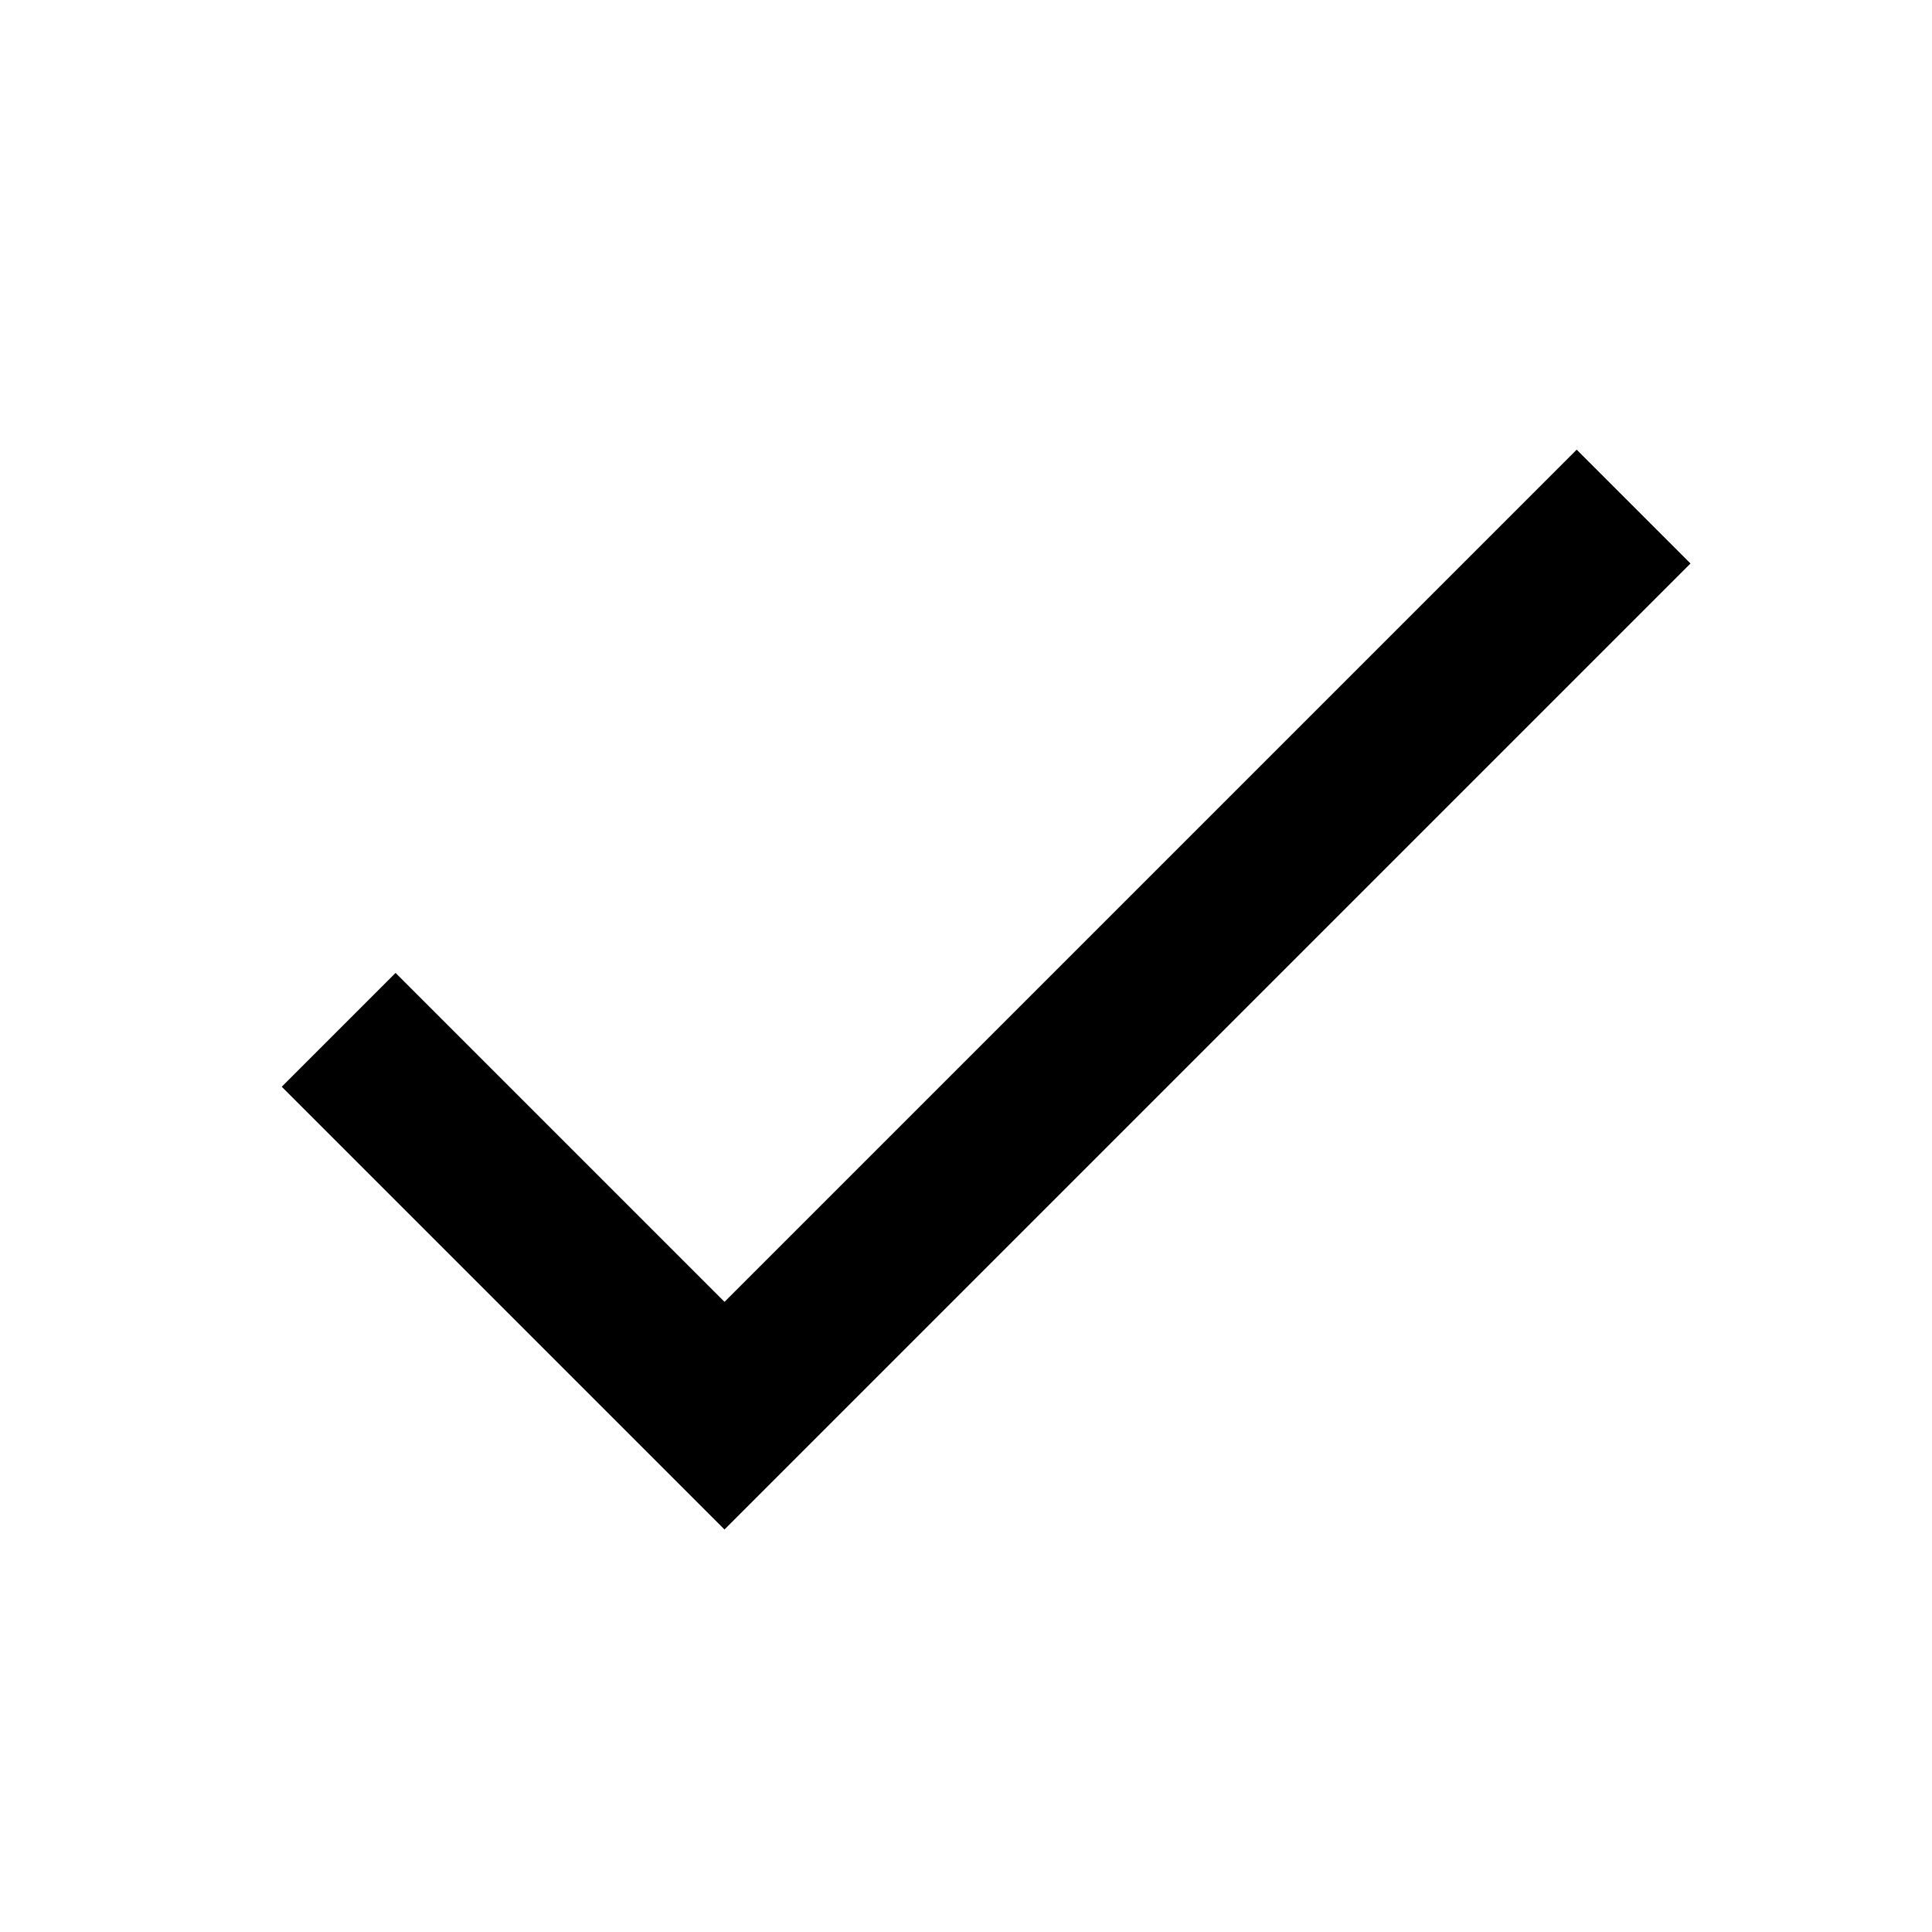
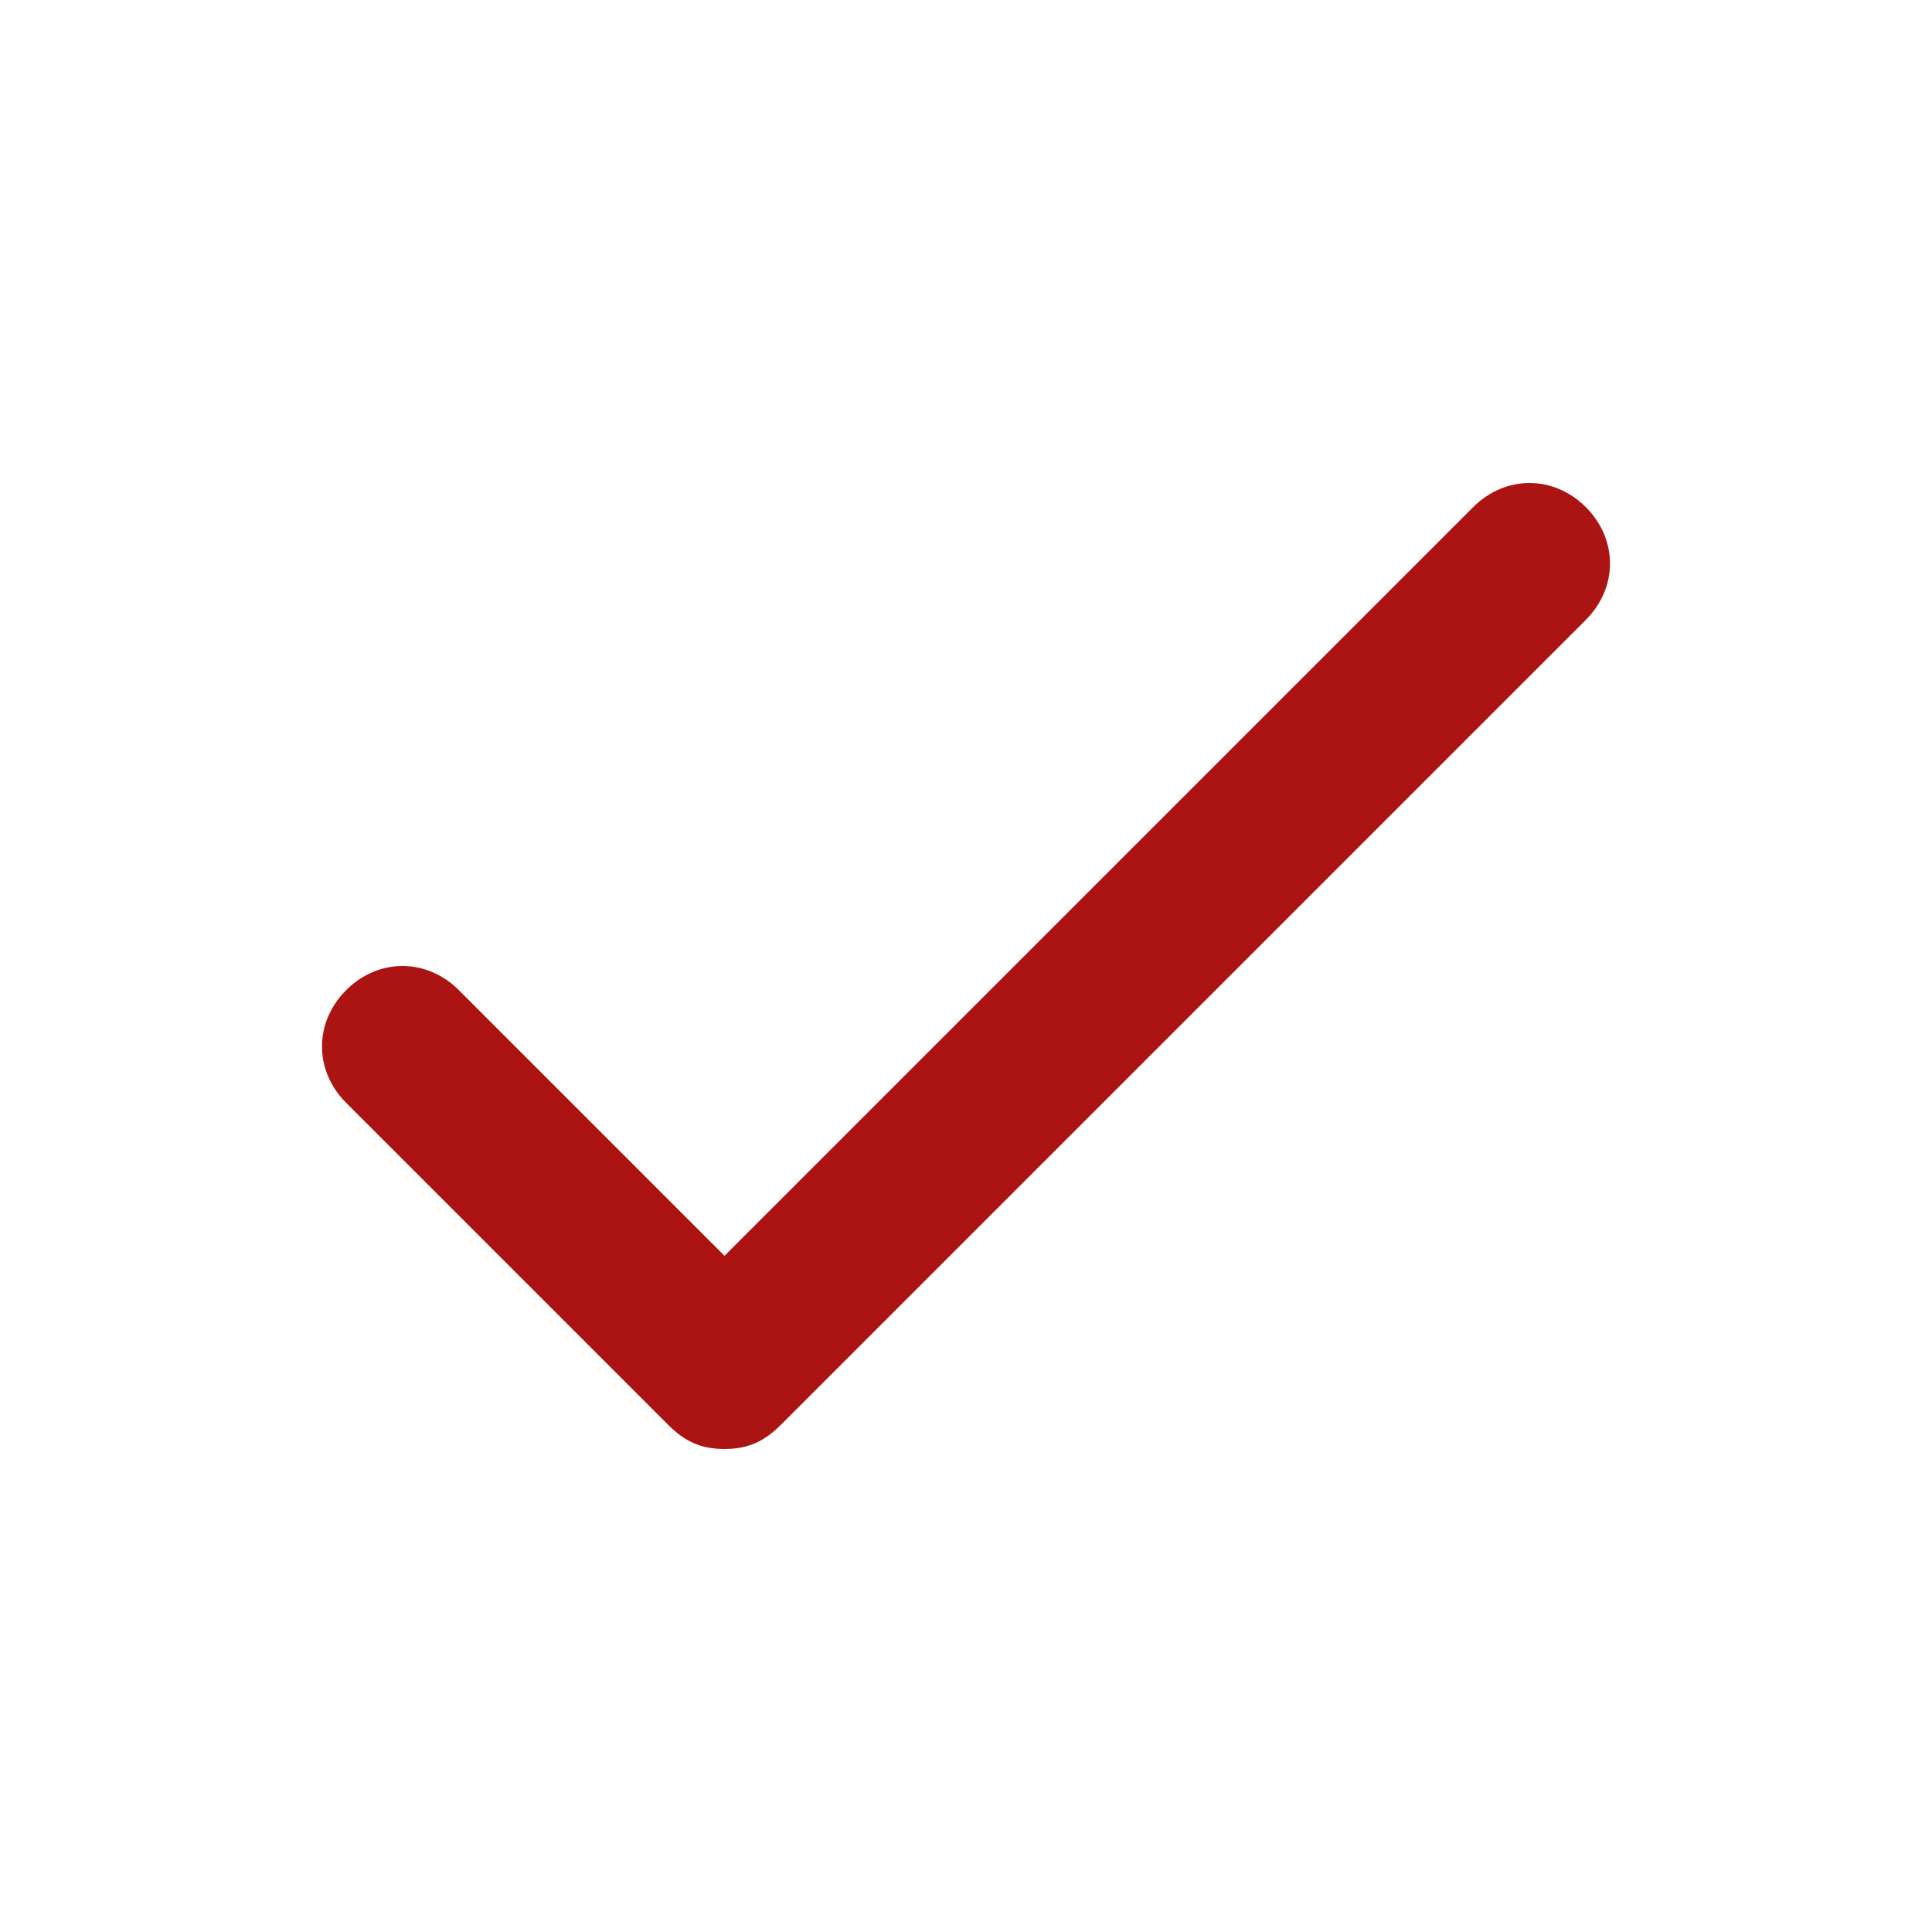
- <svg xmlns="http://www.w3.org/2000/svg" version="1.1" baseProfile="full" width="24" height="24" viewBox="0 0 24.00 24.00" enable-background="new 0 0 24.00 24.00" xml:space="preserve">
-   <path fill="#000000" fill-opacity="1" stroke-width="0.2" stroke-linejoin="round" d="M 21,7L 9,19L 3.5,13.5L 4.914,12.086L 9,16.172L 19.586,5.586L 21,7 Z " />
+ <svg xmlns="http://www.w3.org/2000/svg" width="24" height="24" viewBox="0 0 24 24">
+   <path fill="#AC1413" fill-rule="nonzero" d="M18.3 6.3L9 15.6l-3.3-3.3c-.4-.4-1-.4-1.4 0-.4.4-.4 1 0 1.4l4 4c.2.2.4.3.7.3.3 0 .5-.1.7-.3l10-10c.4-.4.4-1 0-1.4-.4-.4-1-.4-1.4 0z" />
</svg>
